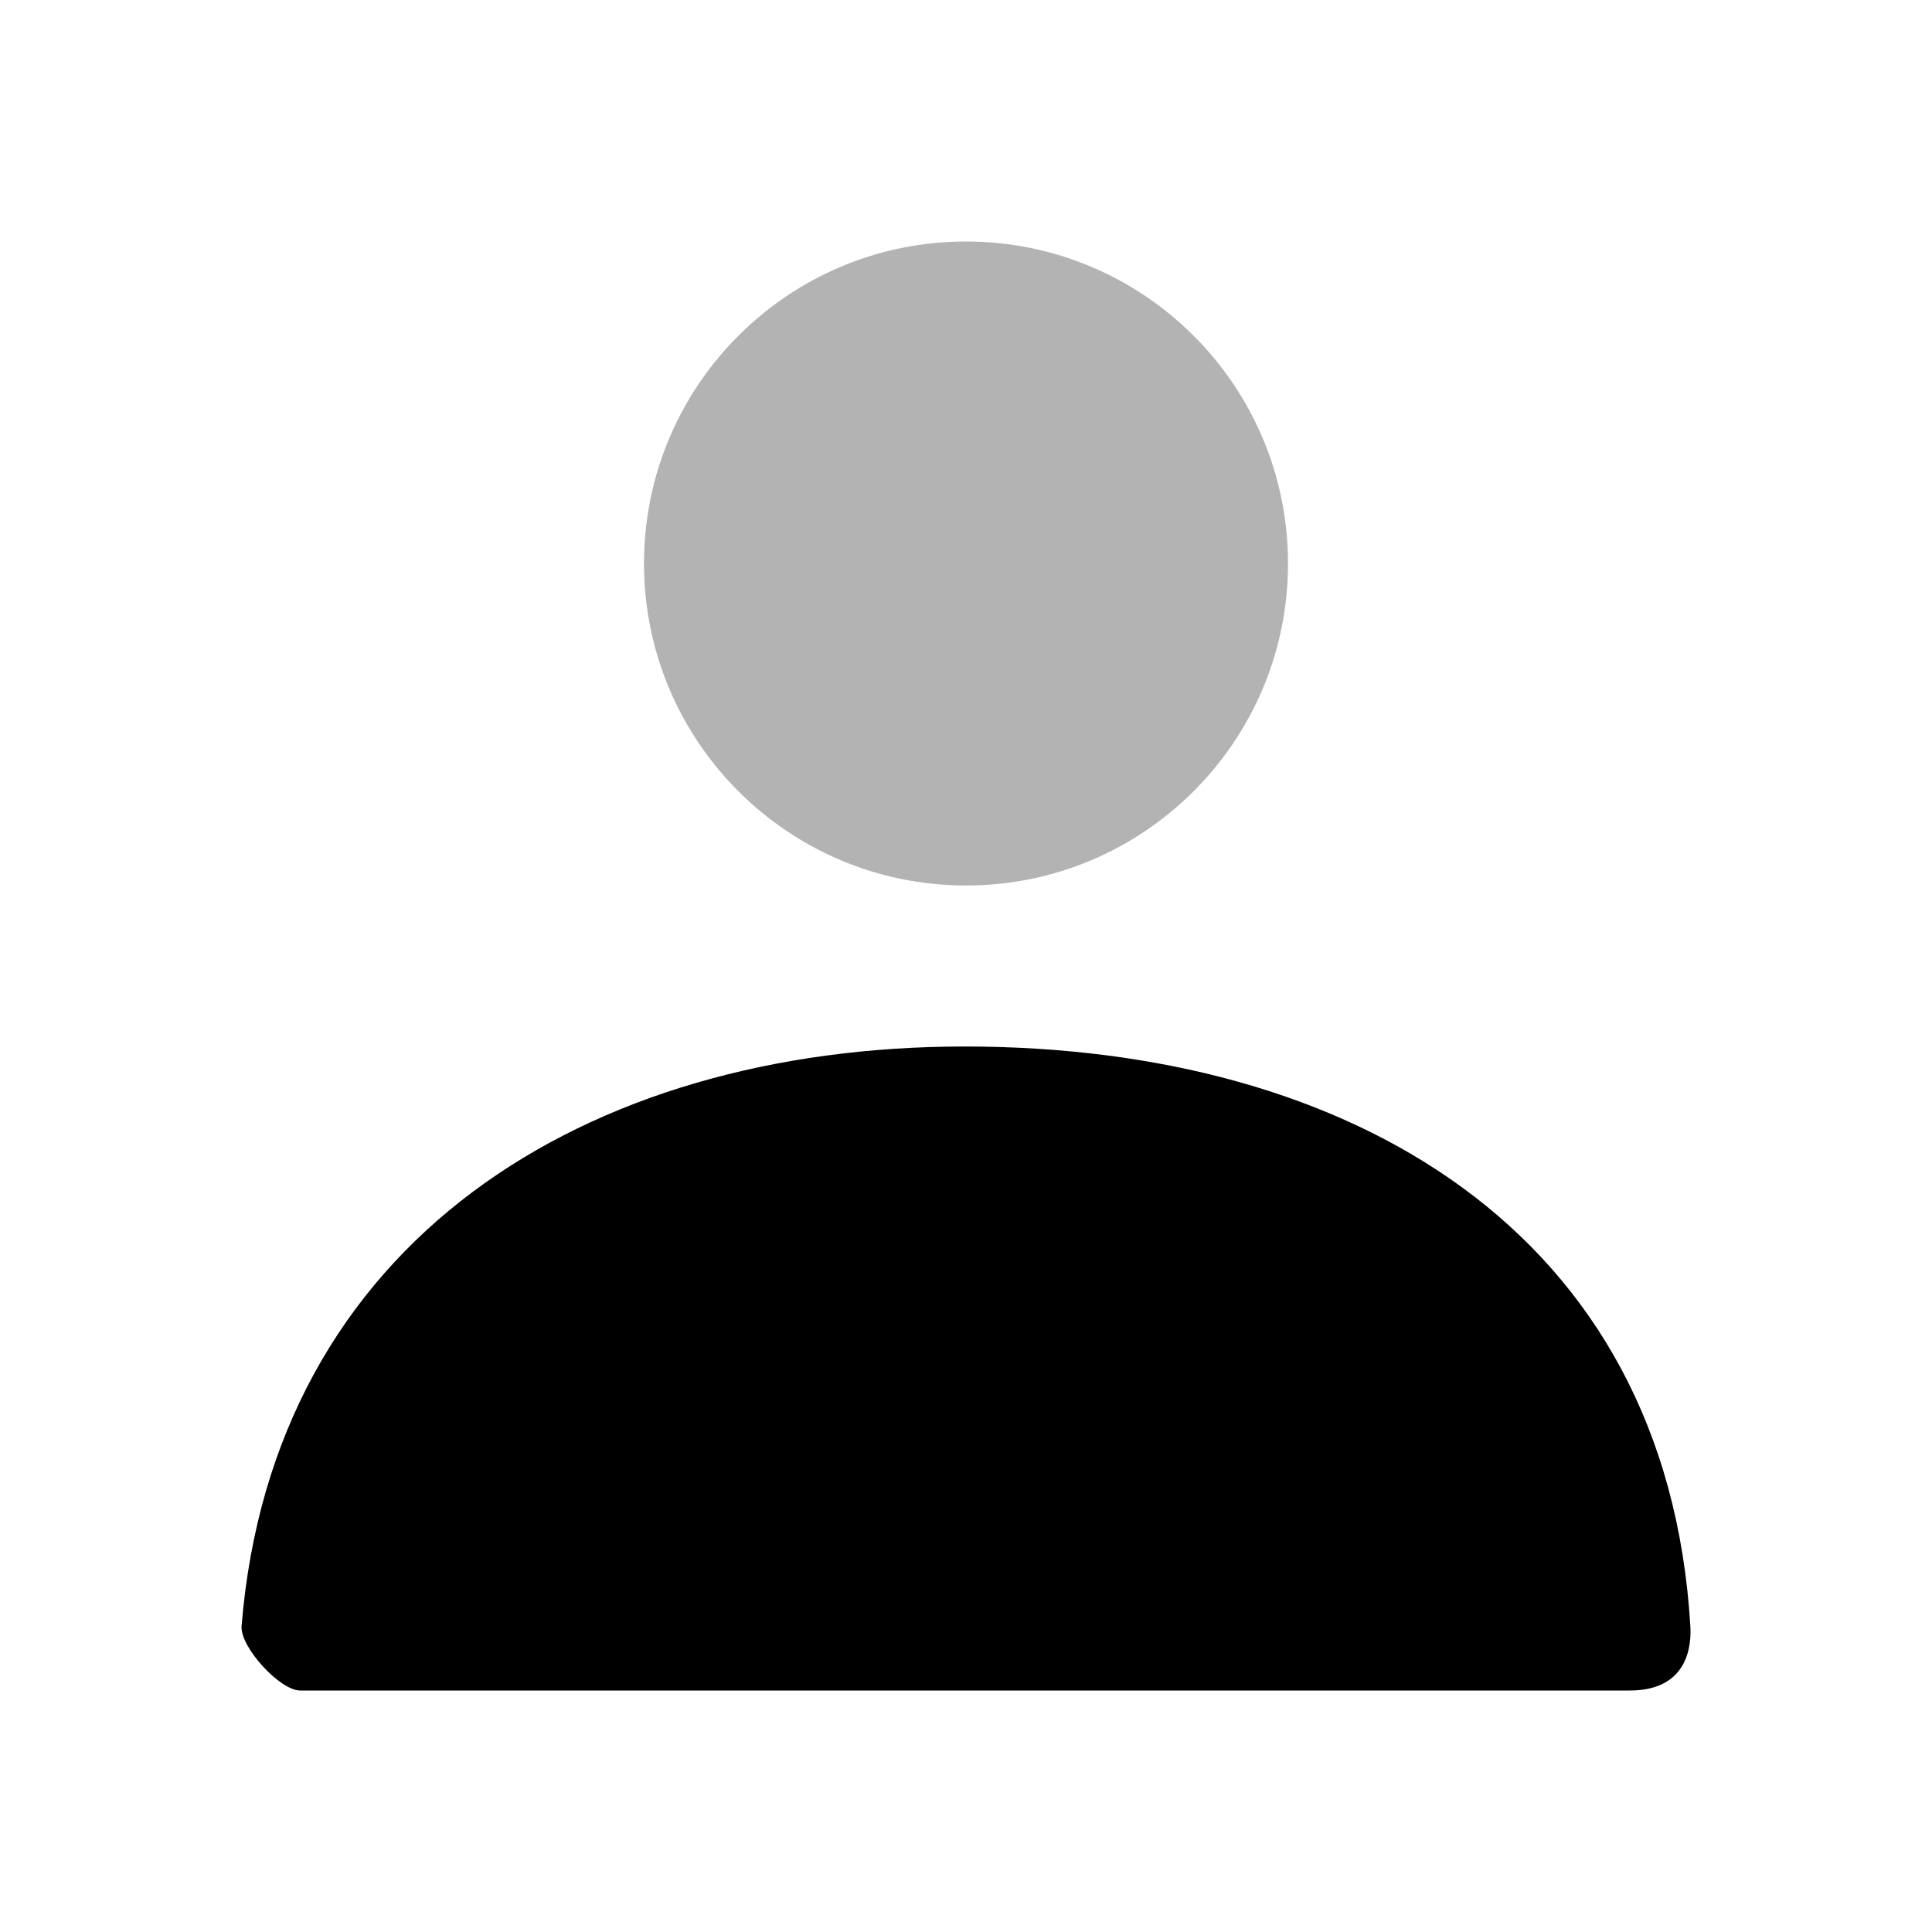
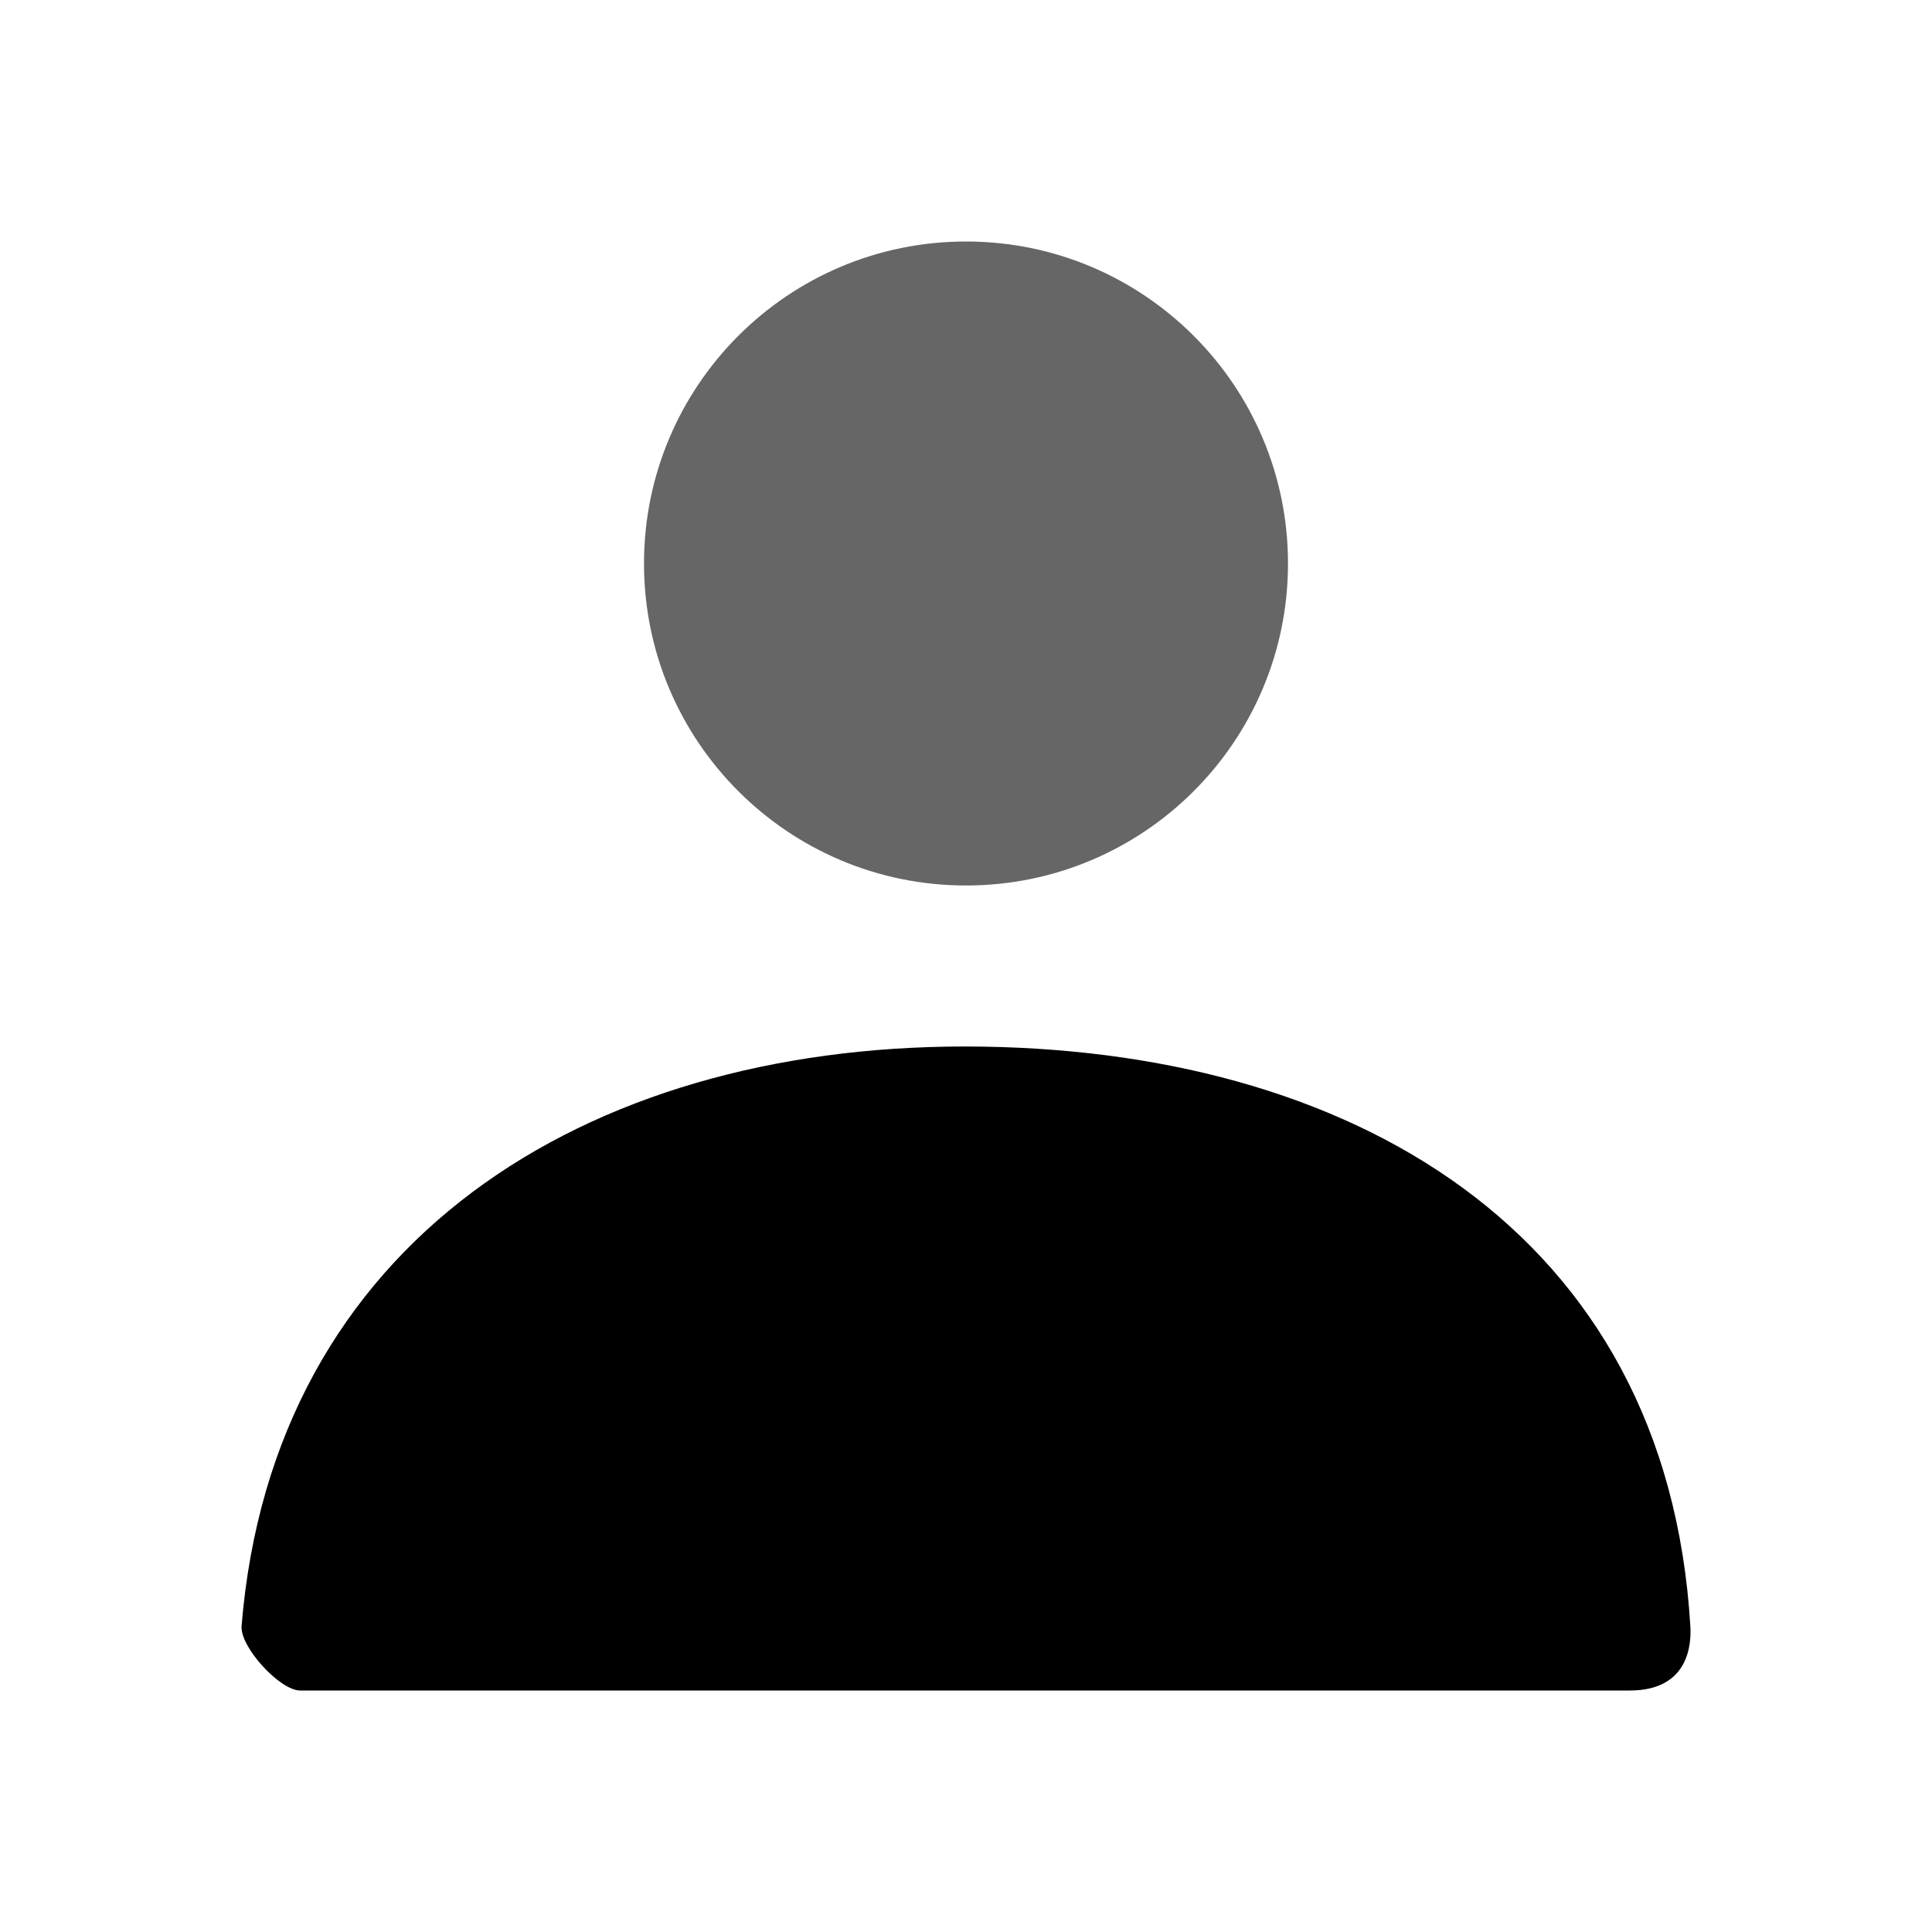
<svg xmlns="http://www.w3.org/2000/svg" id="icon" width="24px" height="24px" viewBox="0 0 24 24" version="1.1">
  <g stroke="none" stroke-width="1" fill="none" fill-rule="evenodd">
    <polygon points="0 0 24 0 24 24 0 24" />
-     <path d="M12,11 C9.791,11 8,9.209 8,7 C8,4.791 9.791,3 12,3 C14.209,3 16,4.791 16,7 C16,9.209 14.209,11 12,11 Z" fill="currentColor" fill-rule="nonzero" opacity="0.3" />
+     <path d="M12,11 C9.791,11 8,9.209 8,7 C8,4.791 9.791,3 12,3 C14.209,3 16,4.791 16,7 C16,9.209 14.209,11 12,11 Z" fill="currentColor" fill-rule="nonzero" opacity="0.6" />
    <path d="M3.001,20.199 C3.388,15.427 7.262,13 11.983,13 C16.771,13 20.705,15.293 20.998,20.2 C21.01,20.395 20.998,21 20.247,21 C16.541,21 11.035,21 3.728,21 C3.477,21 2.98,20.459 3.001,20.199 Z" fill="currentColor" fill-rule="nonzero" />
  </g>
</svg>
